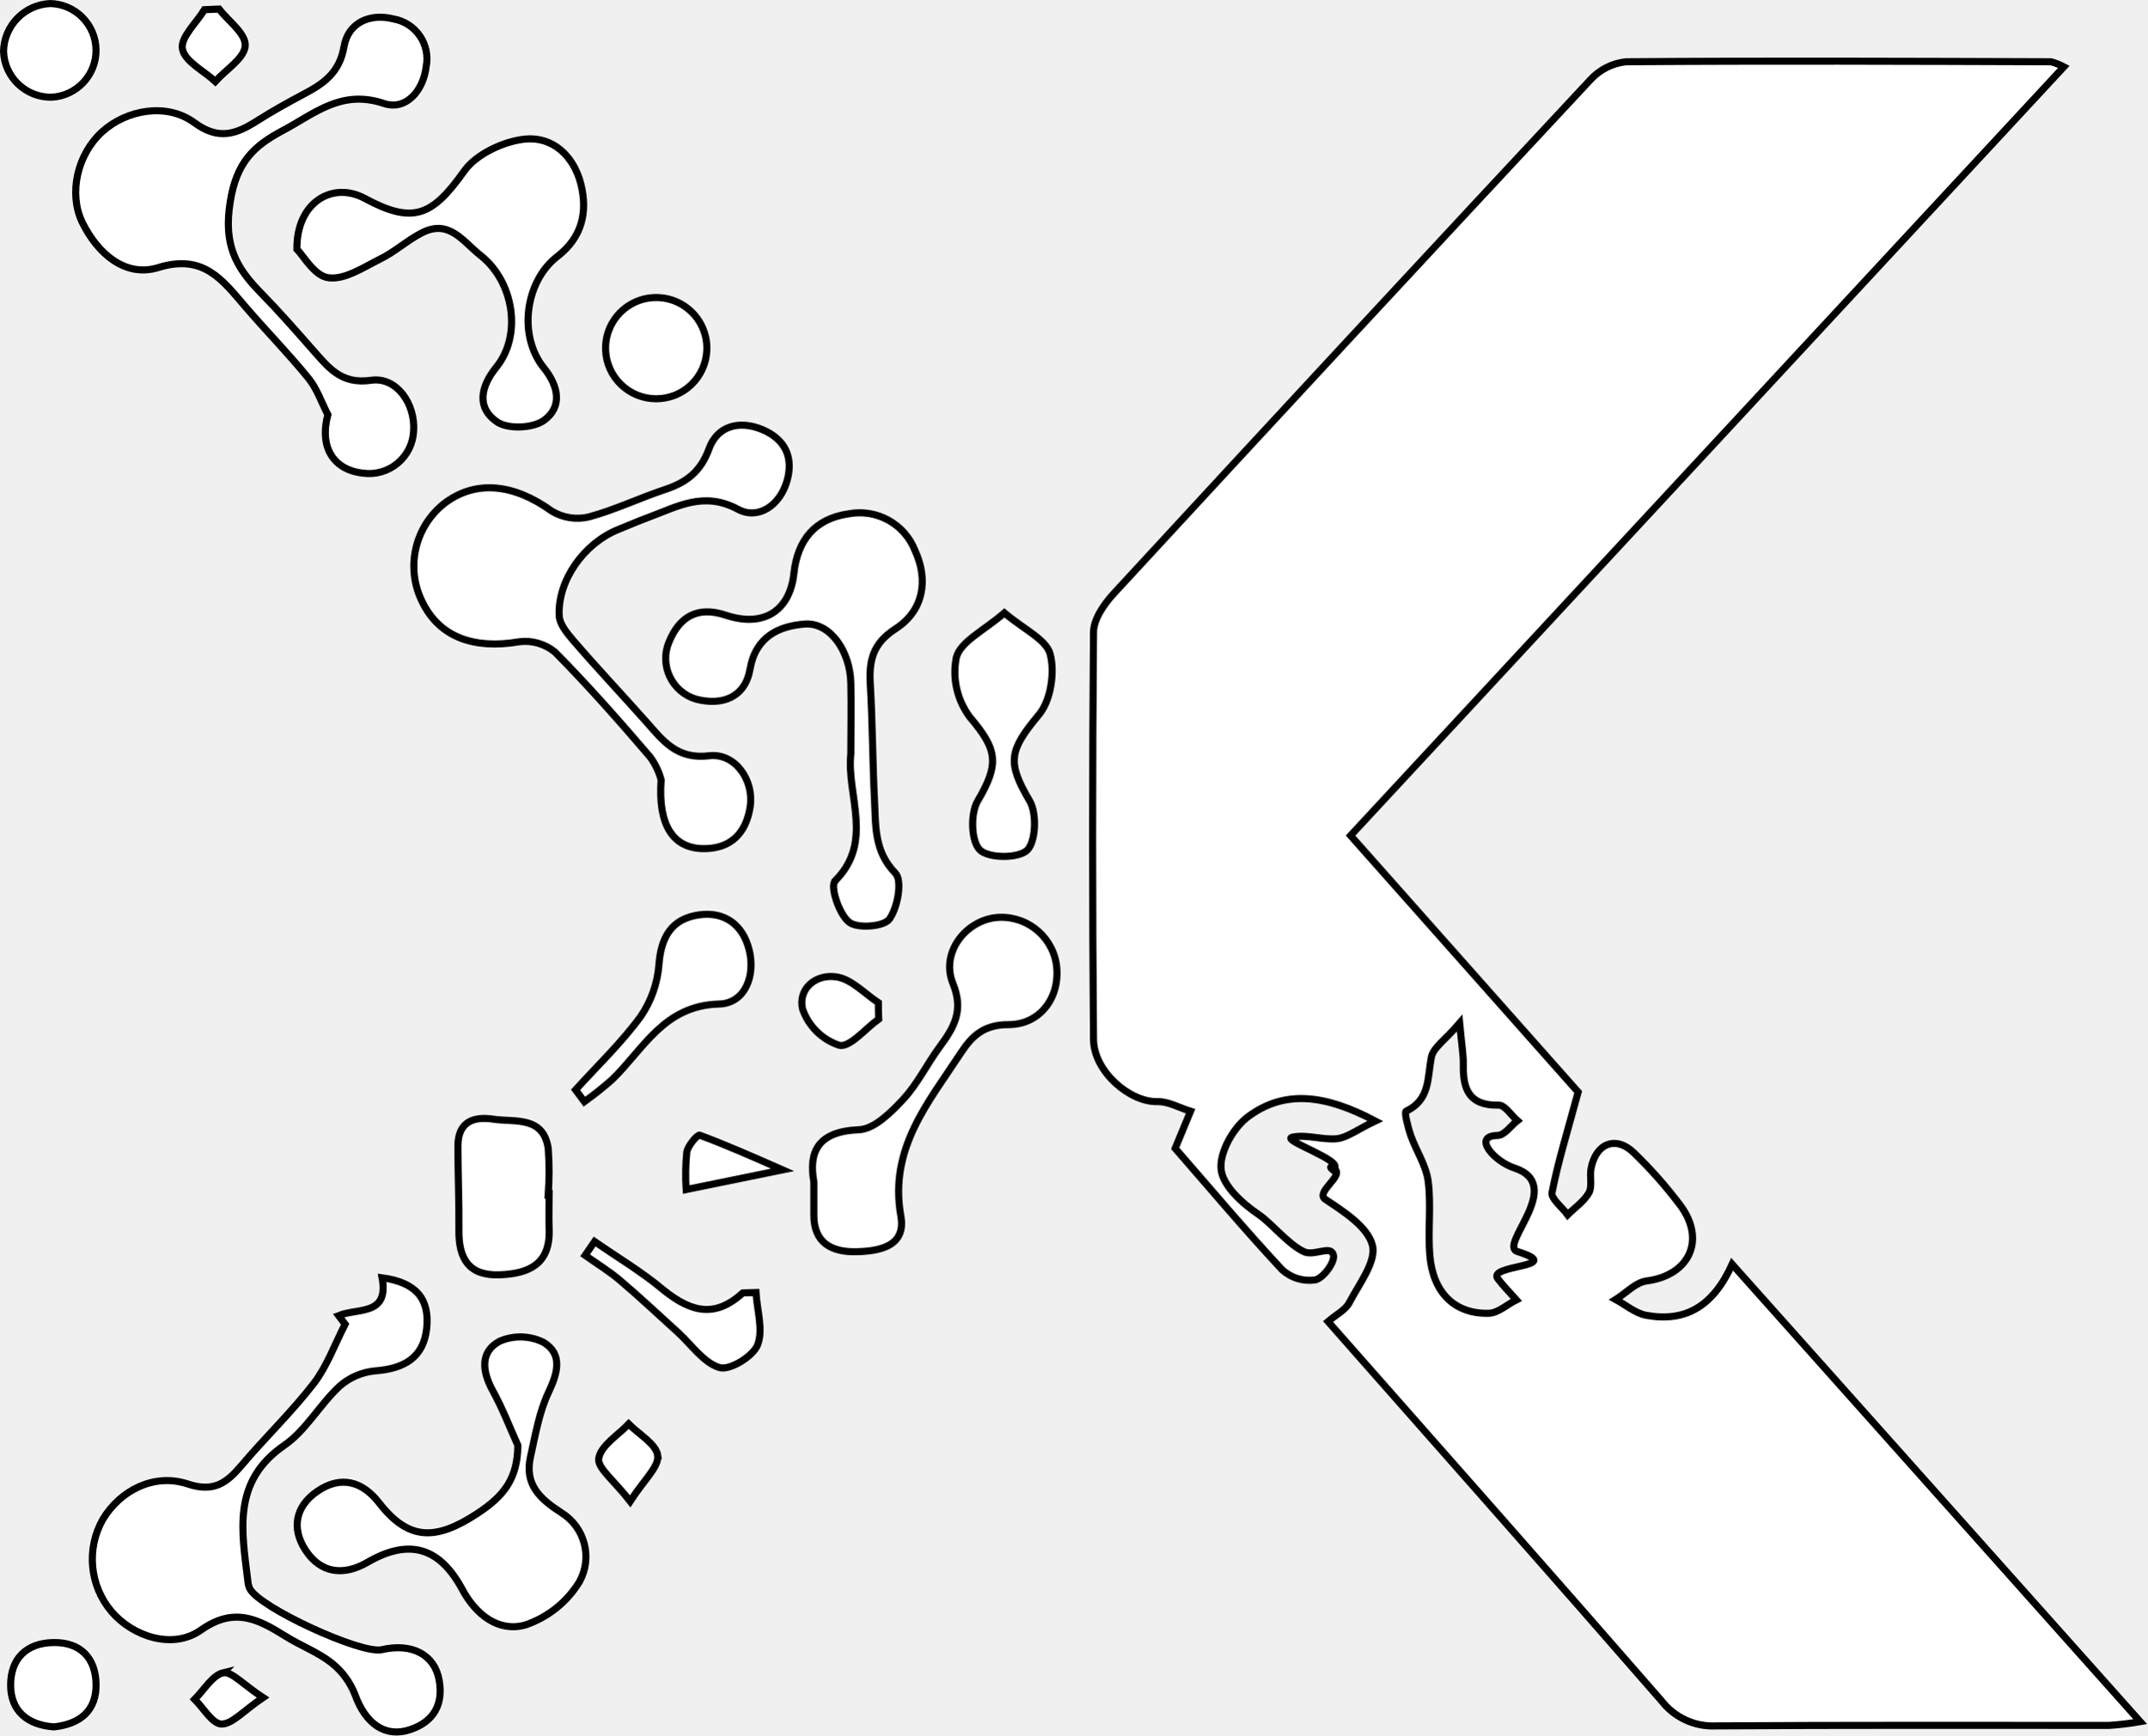
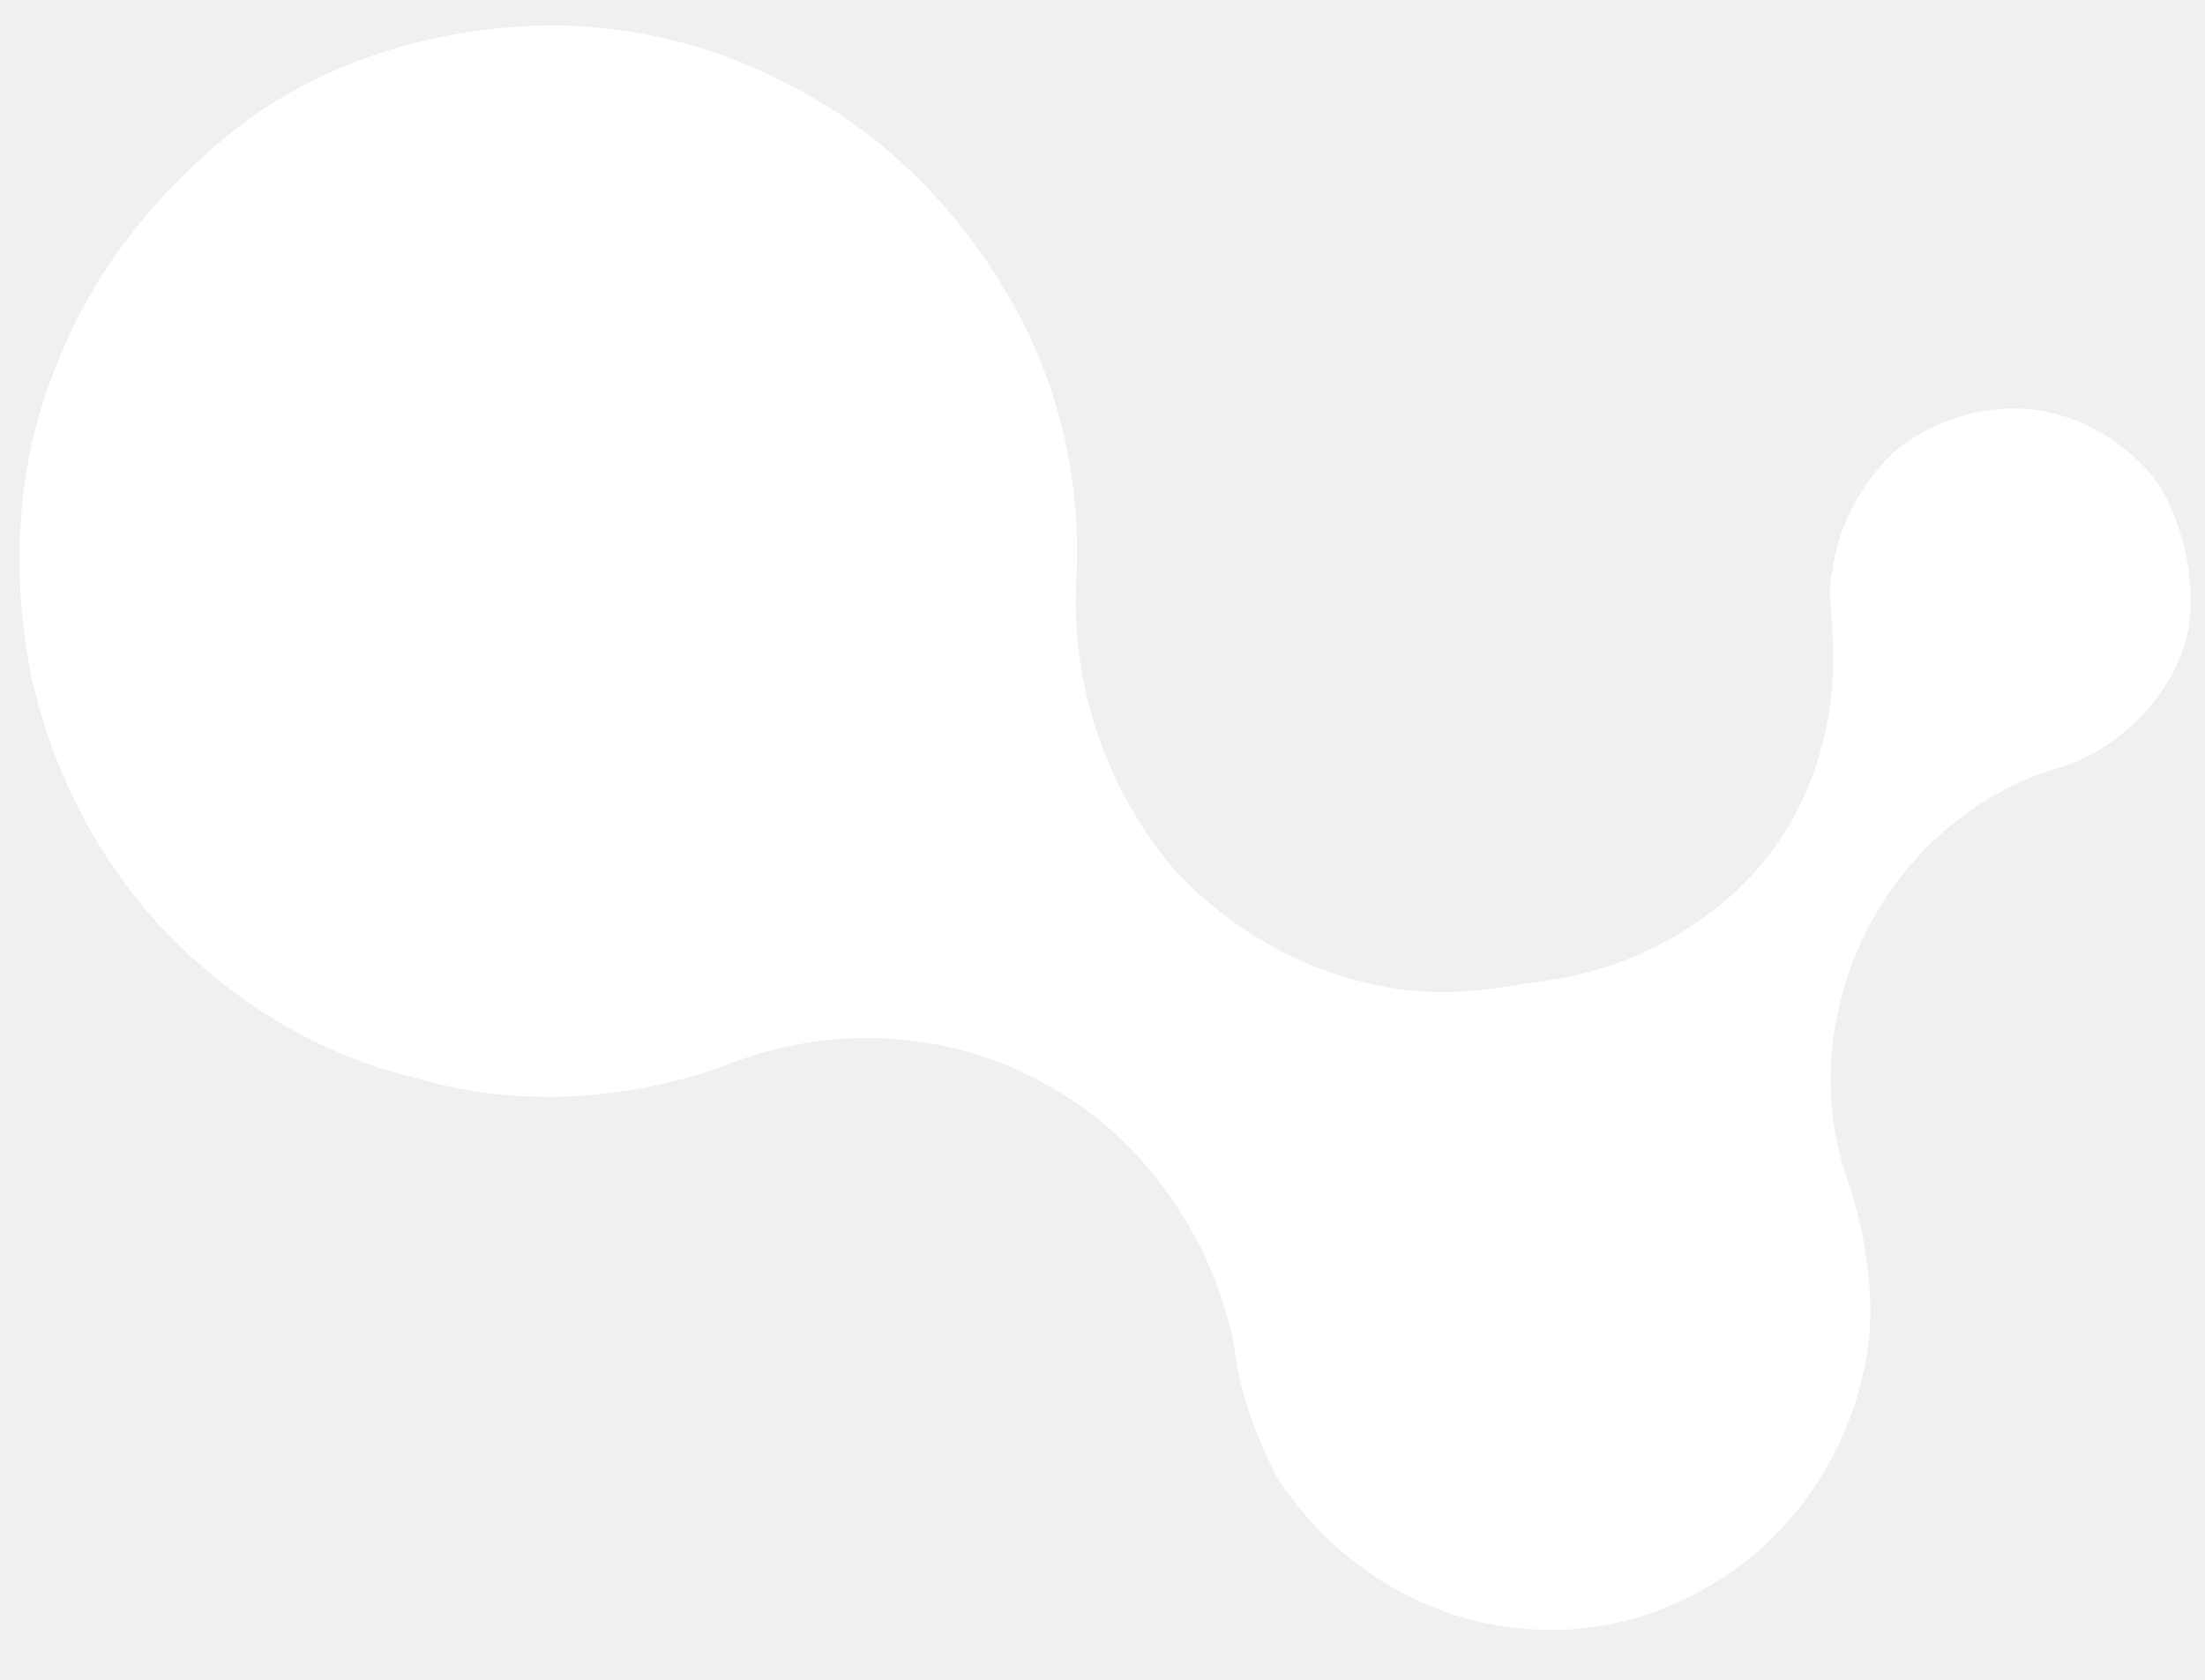
- <svg xmlns="http://www.w3.org/2000/svg" viewBox="0 0 303.11 245.06">
-   <defs>
-     <style>.cls-1{fill:#fff;stroke:#000;stroke-miterlimit:10;}</style>
-   </defs>
-   <g id="Layer_2" data-name="Layer 2">
-     <g id="Layer_1-2" data-name="Layer 1">
-       <path class="cls-1" d="M194.15,158.31c-7.12-3.77-12.83-4.44-18-.58-2.06,1.55-4,5-3.77,7.37s3,4.85,5.28,6.4c1.94,1.32,4.2,4.25,6.43,5.27,1.47.67,3.78-1,4.15.46.25,1-1.42,3.26-2.56,3.52a5.71,5.71,0,0,1-4.68-1.43c-5.32-5.72-10.36-11.71-15.1-17.15l2.17-5.24c-1.57-.48-3.14-1.4-4.7-1.36-3.87.09-8.93-4.22-9-8.76q-.25-28.75,0-57.5c0-1.86,1.49-4,2.86-5.49q33.54-36.39,67.31-72.58a7.94,7.94,0,0,1,5-2.52c20-.15,40-.07,60,0a9,9,0,0,1,1.81.72L190.66,118c11.22,12.66,22.32,25.16,32.13,36.22-1.52,5.62-2.84,9.85-3.69,14.18-.17.87,1.43,2.09,2.21,3.15,1-1,2.31-1.89,3-3.1.5-.92.08-2.31.3-3.44.68-3.6,3.56-4.68,6.09-2.17a62.32,62.32,0,0,1,6.59,7.48c3.56,4.92,1.1,9.81-4.85,10.58-1.53.2-2.9,1.71-4.35,2.62,1.43.77,2.78,1.94,4.3,2.23,5.44,1,9.41-1.17,12.14-7.21l57.6,64.59a41.37,41.37,0,0,1-4.39.53c-18.5,0-37-.05-55.5.07a9.15,9.15,0,0,1-7.68-3.54c-15.52-17.84-31.2-35.53-47.08-53.56,1.16-1,2.47-1.63,3-2.67,1.39-2.65,3.87-5.85,3.26-8.13-.68-2.58-4-4.7-6.63-6.45-1.54-1.05,2.85-3.4,1.2-4.36-1.48-.85,1.15,1.42,0,0,1.5-1.08-7.55-4.05-5.89-4.42,2-.46,4.3.44,6.41.2C190.29,160.58,191.66,159.49,194.15,158.31Zm11.91-13.83c-2,2.35-3.74,3.46-4,4.84-.56,2.91-.16,6-3.57,7.61-.27.13.27,2.27.66,3.4.78,2.19,2.18,4.26,2.47,6.5.44,3.44-.06,7,.23,10.47.45,5.25,3.5,8.27,8.27,8.16,1.33,0,2.63-1.23,3.95-1.89-.88-1-1.82-1.93-2.63-3-1.53-2,9.83-1.59,2.77-3.83-2.75-.88,6.91-9.41-.44-11.8-2.81-.91-6-4.52-2.38-4.59,1,0,1.88-1.36,2.82-2.09-.88-.77-1.77-2.21-2.63-2.19-4.18.1-5.08-2.26-5-5.74C206.6,149,206.34,147.54,206.06,144.48Z" />
-       <path class="cls-1" d="M46.28,58.56c-.9-1.74-1.54-3.68-2.75-5.16-2.83-3.49-6-6.71-8.92-10.12-3.23-3.75-5.87-7.47-12.26-5.5-4.69,1.45-8.58-2-10.73-6.36-2-4.14-.67-9.67,2.8-12.81s9.13-4.14,13-1.3c3.45,2.55,5.94,1.62,8.88-.25,2.11-1.34,4.3-2.56,6.5-3.73,2.84-1.5,5.12-3,5.77-6.78.57-3.3,3.59-4.74,7-3.87A5.71,5.71,0,0,1,60.16,9.4c-.4,3.44-2.87,6.27-6,5.2-6-2-9.77,1.46-14.18,3.8-4.12,2.19-6.59,4.44-7.49,10.14-.95,6,.77,9.18,4.3,12.78,2.56,2.61,5,5.39,7.4,8.13,2.19,2.45,3.95,4.86,8.2,4.25,3.61-.52,6.24,3.34,6,7.12a6.3,6.3,0,0,1-7.14,6C47.28,66.4,45,63.38,46.28,58.56Zm52.85,61.28c4,.11,6.2-2.16,6.77-5.92s-2.14-7.63-5.8-7.19c-4.61.55-6.55-2.19-8.95-4.89-3.43-3.85-7-7.64-10.34-11.53-.84-1-1.82-2.2-1.87-3.35-.24-5,3.49-10.24,8.37-12.2,1.39-.56,2.77-1.16,4.17-1.68,4.1-1.5,7.83-3.77,12.68-1.17,2.86,1.54,5.89-.5,6.91-3.9s-.24-6-3.46-7.35-6.34-.54-7.52,2.71-3.18,4.74-6.16,5.74C90.29,70.32,86.81,72,83.12,73a7,7,0,0,1-5.24-.83c-5.35-3.87-10.73-4.44-15.14-1.09a11.28,11.28,0,0,0-3.09,14c2.42,4.88,7.21,6.64,13.64,5.55a6.6,6.6,0,0,1,5.06,1.46c4.67,4.73,9.09,9.74,13.42,14.8a9.76,9.76,0,0,1,1.56,3.25C92.86,116.6,95.06,119.72,99.13,119.84ZM48.72,187c-1.45,2.8-2.53,5.89-4.42,8.36-3.14,4.07-6.89,7.66-10.22,11.6-2.08,2.46-3.9,3.83-7.57,2.61-4.72-1.57-9.52.87-12,5a11.43,11.43,0,0,0,1.22,13c3,3.54,8.66,5.43,12.61,2.64,4.77-3.36,8.13-1.53,12,.88,2.11,1.32,4.53,2.22,6.46,3.74a10.63,10.63,0,0,1,3.31,4.48c1.47,4.09,4.25,6.12,7.77,4.95,3.35-1.11,4.73-3.57,4.11-7-.65-3.63-3.88-5.27-8.1-4.29-2.9.67-17.37-6-18.64-8.64a2.84,2.84,0,0,1-.25-.95c-.85-7.08-2.32-14.14,5.13-19.27,3.06-2.11,5-5.74,7.81-8.35a8.82,8.82,0,0,1,5-2.16c4-.3,6.84-1.79,7.29-6s-1.55-6.52-6.29-7.15c1,5.42-3.45,4.23-6.14,5.34Zm69.15-62.54c-.7.69.56,4.65,2,5.77,1.17.93,4.91.64,5.68-.43,1.18-1.63,1.86-5.45.85-6.49-3-3.08-2.76-6.6-2.94-10.16-.28-5.48-.28-11-.6-16.46-.19-3.35.28-5.78,3.57-7.9,3.88-2.5,4.72-6.79,2.72-11.09a8.38,8.38,0,0,0-9.35-5.14c-4.74.68-7.22,3.67-7.73,8.43-.58,5.35-4.34,7.65-9.63,5.88-4-1.32-6.53.23-8,3.79a6,6,0,0,0,3.77,8.06c3.78,1,7-.26,7.67-4.24.82-4.63,4.13-6.07,7.71-6.35s6.42,3.79,6.52,8.34c.08,3.33,0,6.66,0,10C119.49,112.35,123.42,118.89,117.87,124.41ZM46.37,39.22c2.27.32,4.93-1.46,7.27-2.63,2.07-1,3.84-2.65,5.89-3.7,3.87-2,5.79,1.19,8.32,3.19,4.63,3.64,5.92,11.2,2.2,15.79-2.25,2.78-2.8,5.78.18,7.75,1.54,1,5,.86,6.55-.25,2.65-1.91,2.07-4.84,0-7.41-3.68-4.51-2.66-12.26,1.93-15.77C82.13,33.54,83,30,82,26s-4-6.75-7.89-6.36c-3,.31-6.87,2.11-8.58,4.51C61,30.54,58.3,31.7,51.46,28c-4.51-2.41-9.63.54-9.55,7.19C42.82,36.11,44.42,39,46.37,39.22ZM67.42,213.71c-5.88,3.88-9.73,3.89-13.88-1.45-2.39-3.08-5.41-3.93-8.74-1.66-3.14,2.14-3.66,5.27-1.68,8.3,2.14,3.28,5.35,3.7,8.75,1.73,5.86-3.4,10.18-2.16,13.4,3.85,1.91,3.55,5.11,6.06,8.89,5a14.33,14.33,0,0,0,7.62-6.08,7.3,7.3,0,0,0-2.54-9.78c-3.09-2-5.22-4-4.35-7.91.69-3.07,1.21-6.28,2.54-9.08s2-5.41-.68-7.05a7.33,7.33,0,0,0-6.24-.16c-2.78,1.5-2.44,4.27-.94,7,1.36,2.46,2.37,5.12,3.53,7.69C73.06,208.82,71.14,211.26,67.42,213.71Zm47.47-42.1c0,3.92,2.52,5.22,5.92,5.16s7.13-.78,6.36-5.07c-1.69-9.53,3.89-16,8.47-23,1.63-2.5,3.33-4,6.73-4,4.62,0,7.44-4.1,6.74-8.63a7.85,7.85,0,0,0-8.71-6.47c-4.28.62-7.6,5.06-5.88,9.28,1.59,3.9.11,6.27-1.9,9-1.77,2.41-3.11,5.2-5.12,7.37-1.72,1.84-4.08,4.21-6.24,4.29-5.88.24-7.11,3.19-6.37,7.35C114.89,168.94,114.88,170.27,114.89,171.61ZM135,92.86a10.61,10.61,0,0,0,1.92,8.42c3.91,4.61,4.2,6.57,1.07,11.88-1,1.75-.91,5.65.34,6.87s5.53,1.21,6.71,0,1.36-5.15.32-6.92c-3.22-5.47-2.93-7.1,1.31-12.19,1.67-2,2.26-5.93,1.59-8.52-.54-2.1-3.72-3.51-6.47-5.85C138.88,89.07,135.58,90.6,135,92.86Zm-57.61,75.8a44.88,44.88,0,0,0,0-6.46c-.68-4.67-4.76-3.69-7.75-4.15-2.68-.41-5,.28-5,3.79,0,4,.18,7.93.14,11.9s1.36,6.45,5.74,6.29c4.14-.15,7.16-1.5,7-6.4-.07-1.65,0-3.31,0-5Zm5.1-13.08a47.45,47.45,0,0,0,3.92-3.12c4.46-4.32,7.29-10.46,15.1-10.67,3.66-.09,5.19-4,4.23-7.71-.89-3.47-3.43-5.4-7.08-4.88-3.86.56-5.34,3.13-5.64,7a15,15,0,0,1-2.58,7.35c-2.71,3.71-6.09,6.93-9.19,10.36Zm3-106.15a7.15,7.15,0,0,0,14.29,0,7.15,7.15,0,1,0-14.29,0ZM7.1.5A6.9,6.9,0,0,0,.5,7.23a6.7,6.7,0,0,0,6.76,6.5A6.62,6.62,0,0,0,7.1.5Zm97.76,182.09c-3.7,3.35-7,3-11.24-.45-3-2.52-6.44-4.56-9.68-6.81l-1.34,1.95c1.69,1.2,3.46,2.27,5,3.6,2.76,2.34,5.39,4.83,8.07,7.25,1.94,1.76,3.64,4.32,5.9,5,1.44.43,4.69-1.55,5.36-3.17.86-2.1-.06-4.92-.21-7.43Zm-91.3,55.2c-.08-3.7-2.25-5.91-6.06-5.83s-6,2.31-6,6,2.41,5.63,6.09,5.91C11.33,243.48,13.64,241.56,13.56,237.79ZM124,141.6c-1.92-1.27-3.71-3.24-5.79-3.62-3-.53-5.61,1.63-4.9,4.56a8.23,8.23,0,0,0,5.17,5.08c1.49.34,3.68-2.36,5.56-3.7C124,143.14,124,142.37,124,141.6ZM28.86,1.37C27.72,3.23,25.45,5.3,25.75,6.9c.31,1.76,3,3.08,4.64,4.6,1.51-1.67,4.08-3.25,4.22-5S32.25,3,30.92,1.28Zm64,204.2c-.23-1.65-2.65-3-4.11-4.47-1.51,1.59-3.9,3-4.23,4.84-.24,1.35,2.2,3.17,4.44,6.07C90.91,209,93.05,207.1,92.84,205.57Zm17.62-40.36c-4.55-2-8.08-3.56-11.71-4.9-.31-.11-1.67,1.48-1.82,2.39a32.76,32.76,0,0,0-.09,5.29Zm-78.94,71c-1.56.37-2.73,2.44-4.06,3.77,1.26,1.25,2.5,3.46,3.8,3.49,1.5,0,3.06-1.84,5.85-3.74C34.35,237.91,32.68,236,31.52,236.23Z" />
-     </g>
+ <svg xmlns="http://www.w3.org/2000/svg" version="1.2" viewBox="0 0 42 32" width="42" height="32">
+   <style>
+ 		.s0 { fill: #ffffff } 
+ 	</style>
+   <g id="#000000ff">
+     <path class="s0" d="m10 0.5c1.7-0.1 3.5 0.3 5 1.1 1.8 0.9 3.3 2.4 4.3 4.2 0.9 1.6 1.3 3.4 1.2 5.3-0.1 2 0.6 4 1.9 5.5 1.3 1.4 3.2 2.3 5.1 2.3 0.6 0 1.2-0.1 1.8-0.2 1.8-0.2 3.6-1.2 4.6-2.7 0.8-1.2 1.1-2.6 1-4 0-0.4-0.1-0.7 0-1.1 0.1-0.9 0.6-1.8 1.3-2.4 0.7-0.5 1.6-0.8 2.5-0.7 0.9 0.1 1.8 0.6 2.4 1.4 0.5 0.8 0.7 1.8 0.6 2.7-0.2 1.2-1.2 2.3-2.4 2.7-1.8 0.5-3.3 1.9-4 3.7-0.5 1.3-0.6 2.8-0.1 4.2 0.3 0.9 0.5 2 0.4 3-0.2 1.8-1.2 3.5-2.7 4.5-1.2 0.8-2.6 1.2-4.1 1-1.8-0.2-3.5-1.3-4.5-2.9-0.4-0.8-0.7-1.6-0.8-2.5-0.4-2-1.7-3.9-3.5-4.9-1.9-1.1-4.2-1.2-6.2-0.4-1.9 0.7-4.1 0.8-6 0.2-1.7-0.4-3.3-1.4-4.5-2.6-1.4-1.4-2.3-3.2-2.7-5-0.4-2-0.3-4.1 0.5-6 0.7-1.8 2-3.4 3.6-4.6 1.5-1.1 3.4-1.7 5.3-1.8z" />
+     <path class="s0" d="m48.8 11c1.1-0.2 2.3-0.1 3.2 0.6 0.5 0.3 0.9 0.8 1.1 1.4q-0.8 0.3-1.6 0.6c-0.1-0.3-0.3-0.5-0.6-0.7-0.6-0.2-1.2-0.3-1.8-0.1-0.4 0.1-0.7 0.4-0.6 0.8 0 0.3 0.3 0.5 0.5 0.7 0.8 0.4 1.7 0.5 2.4 0.9 0.7 0.2 1.3 0.5 1.7 1.1 0.5 0.7 0.5 1.5 0.3 2.3-0.2 0.8-0.8 1.4-1.6 1.7-0.8 0.4-1.8 0.4-2.8 0.2-0.8-0.2-1.7-0.6-2.2-1.3q-0.4-0.4-0.5-0.9 0.9-0.4 1.7-0.7c0.1 0.4 0.3 0.7 0.6 0.9 0.6 0.3 1.2 0.3 1.8 0.3 0.4-0.1 0.8-0.2 1-0.5 0.3-0.3 0.3-0.8 0-1-0.2-0.2-0.5-0.3-0.7-0.5-0.8-0.3-1.7-0.4-2.4-0.8-0.6-0.3-1.2-0.7-1.5-1.4-0.4-0.8-0.2-1.8 0.3-2.5 0.4-0.6 1-0.9 1.7-1.1z" />
+     <path class="s0" d="m96.6 11.7c0.8-0.7 1.9-0.8 2.8-0.8 1 0.1 2 0.5 2.5 1.4q0.3 0.3 0.3 0.7-0.7 0.3-1.5 0.6c-0.1-0.2-0.3-0.5-0.5-0.6-0.5-0.3-1.1-0.4-1.6-0.3-0.3 0.1-0.6 0.2-0.8 0.4-0.2 0.3-0.2 0.7 0.1 0.9 0.3 0.3 0.7 0.4 1 0.6 0.9 0.3 1.9 0.5 2.7 1.1 0.4 0.3 0.8 0.7 1 1.2 0.3 1 0 2.3-0.9 3-0.8 0.6-1.9 0.8-2.9 0.7-0.9-0.1-1.9-0.5-2.6-1.1-0.3-0.4-0.6-0.8-0.7-1.2q0.8-0.3 1.6-0.7c0.1 0.4 0.4 0.7 0.7 0.8 0.5 0.4 1.1 0.4 1.7 0.4 0.4-0.1 0.8-0.2 1.1-0.5 0.2-0.3 0.3-0.8 0-1-0.3-0.3-0.6-0.4-0.9-0.5-0.9-0.3-1.7-0.5-2.5-0.9-0.5-0.3-1-0.7-1.2-1.3-0.5-1-0.2-2.2 0.6-2.9z" />
+     <path class="s0" d="m104.5 11.7c0.7-0.7 1.7-0.8 2.7-0.8 1 0.1 2 0.5 2.5 1.4q0.2 0.3 0.3 0.7-0.8 0.3-1.6 0.6c-0.1-0.4-0.4-0.6-0.7-0.8-0.6-0.2-1.2-0.2-1.7 0-0.3 0.2-0.6 0.5-0.6 0.8 0 0.3 0.3 0.5 0.6 0.7 0.8 0.4 1.6 0.5 2.4 0.9 0.5 0.2 1.1 0.4 1.5 0.9 0.3 0.3 0.5 0.7 0.5 1.2 0.2 0.7 0 1.6-0.5 2.2-0.5 0.6-1.2 0.9-2 1-1.1 0.2-2.4 0-3.4-0.6-0.6-0.4-1.1-0.9-1.2-1.6q0.8-0.4 1.6-0.7c0.1 0.4 0.4 0.7 0.7 0.9 0.5 0.3 1.2 0.3 1.8 0.2 0.4 0 0.7-0.1 1-0.4 0.2-0.3 0.2-0.8-0.1-1.1-0.3-0.2-0.7-0.3-1-0.5-0.8-0.2-1.6-0.4-2.4-0.9-0.5-0.3-1-0.7-1.2-1.2-0.4-1-0.1-2.2 0.8-2.9z" />
+     <path class="s0" d="m54.6 11q3.1 0 6.1 0 0 0.9 0 1.7-2.2 0-4.3 0 0 1.1 0 2.2 1.9 0 3.9 0 0 0.8 0 1.7-2 0-3.9 0 0 1.1 0 2.1 2.2 0 4.4 0 0 0.9 0 1.8-3.1 0-6.2 0 0-4.8 0-9.5z" />
+     <path class="s0" d="m65 11q0.9 0 1.8 0 1.8 4.7 3.5 9.5-1 0-2 0-0.4-1.1-0.8-2.2-1.6 0-3.2 0-0.3 1.1-0.7 2.2-1-0.1-2 0 1.7-4.8 3.4-9.5zm0 5.6q0.9 0 1.9 0-0.5-1.4-1-2.9-0.5 1.4-0.9 2.9z" />
+     <path class="s0" d="m71.1 11q0.9 0 1.7 0 1.5 2.4 2.9 4.8 1.5-2.4 3-4.8 0.8 0 1.6 0 0 4.7 0 9.5-0.9 0-1.7 0 0-3 0-6-1.2 1.9-2.3 3.7-0.6 0-1.1 0-1.1-1.8-2.3-3.7 0 3 0 6-0.9 0-1.8-0.1 0-4.7 0-9.4z" />
+     <path class="s0" d="m81.8 11q0.9 0 1.8 0 0 3.9 0 7.7 1.9 0 3.8 0 0 0.9 0 1.8-2.8 0-5.6 0 0-4.8 0-9.5z" />
+     <path class="s0" d="m88.5 11q3.1 0 6.1 0 0 0.9 0 1.7-2.1 0-4.3 0 0 1.1 0 2.2 2 0 3.9 0 0 0.8 0 1.7-1.9 0-3.9 0 0 1.1 0 2.1 2.2 0 4.4 0c0 0.6 0 1.2 0 1.8q-3.1-0.1-6.2 0 0-4.8 0-9.5z" />
  </g>
</svg>
